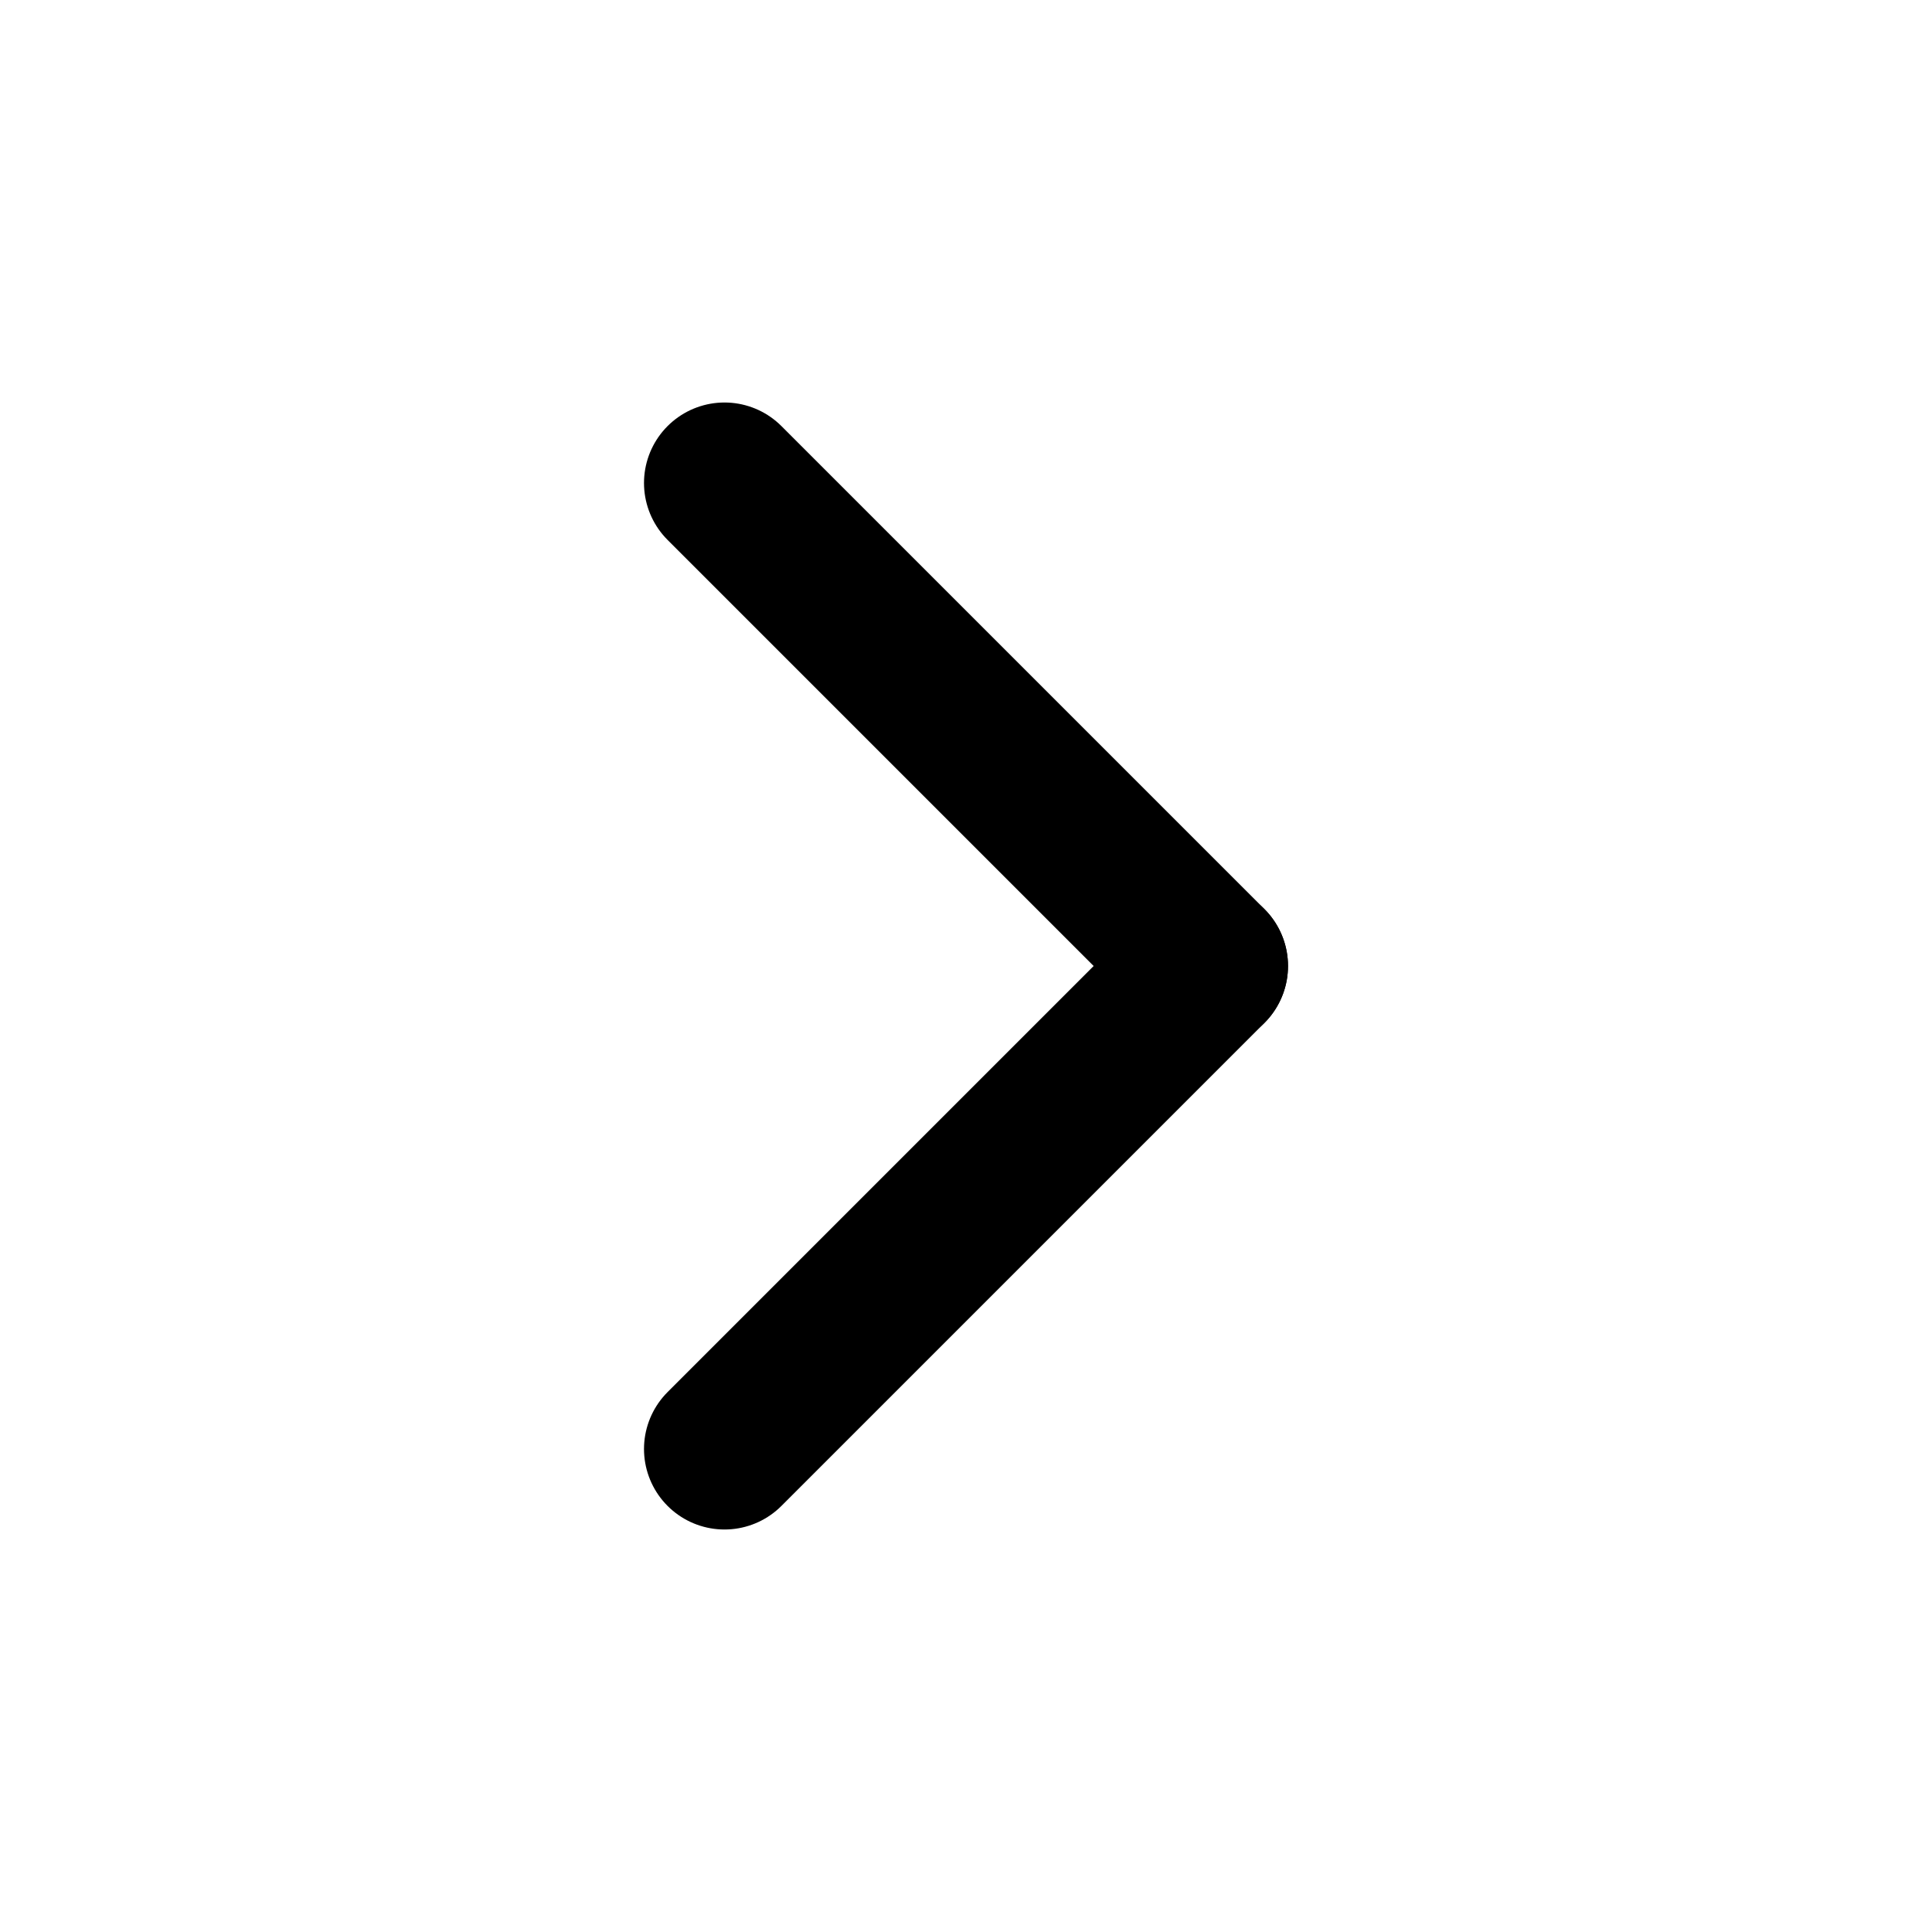
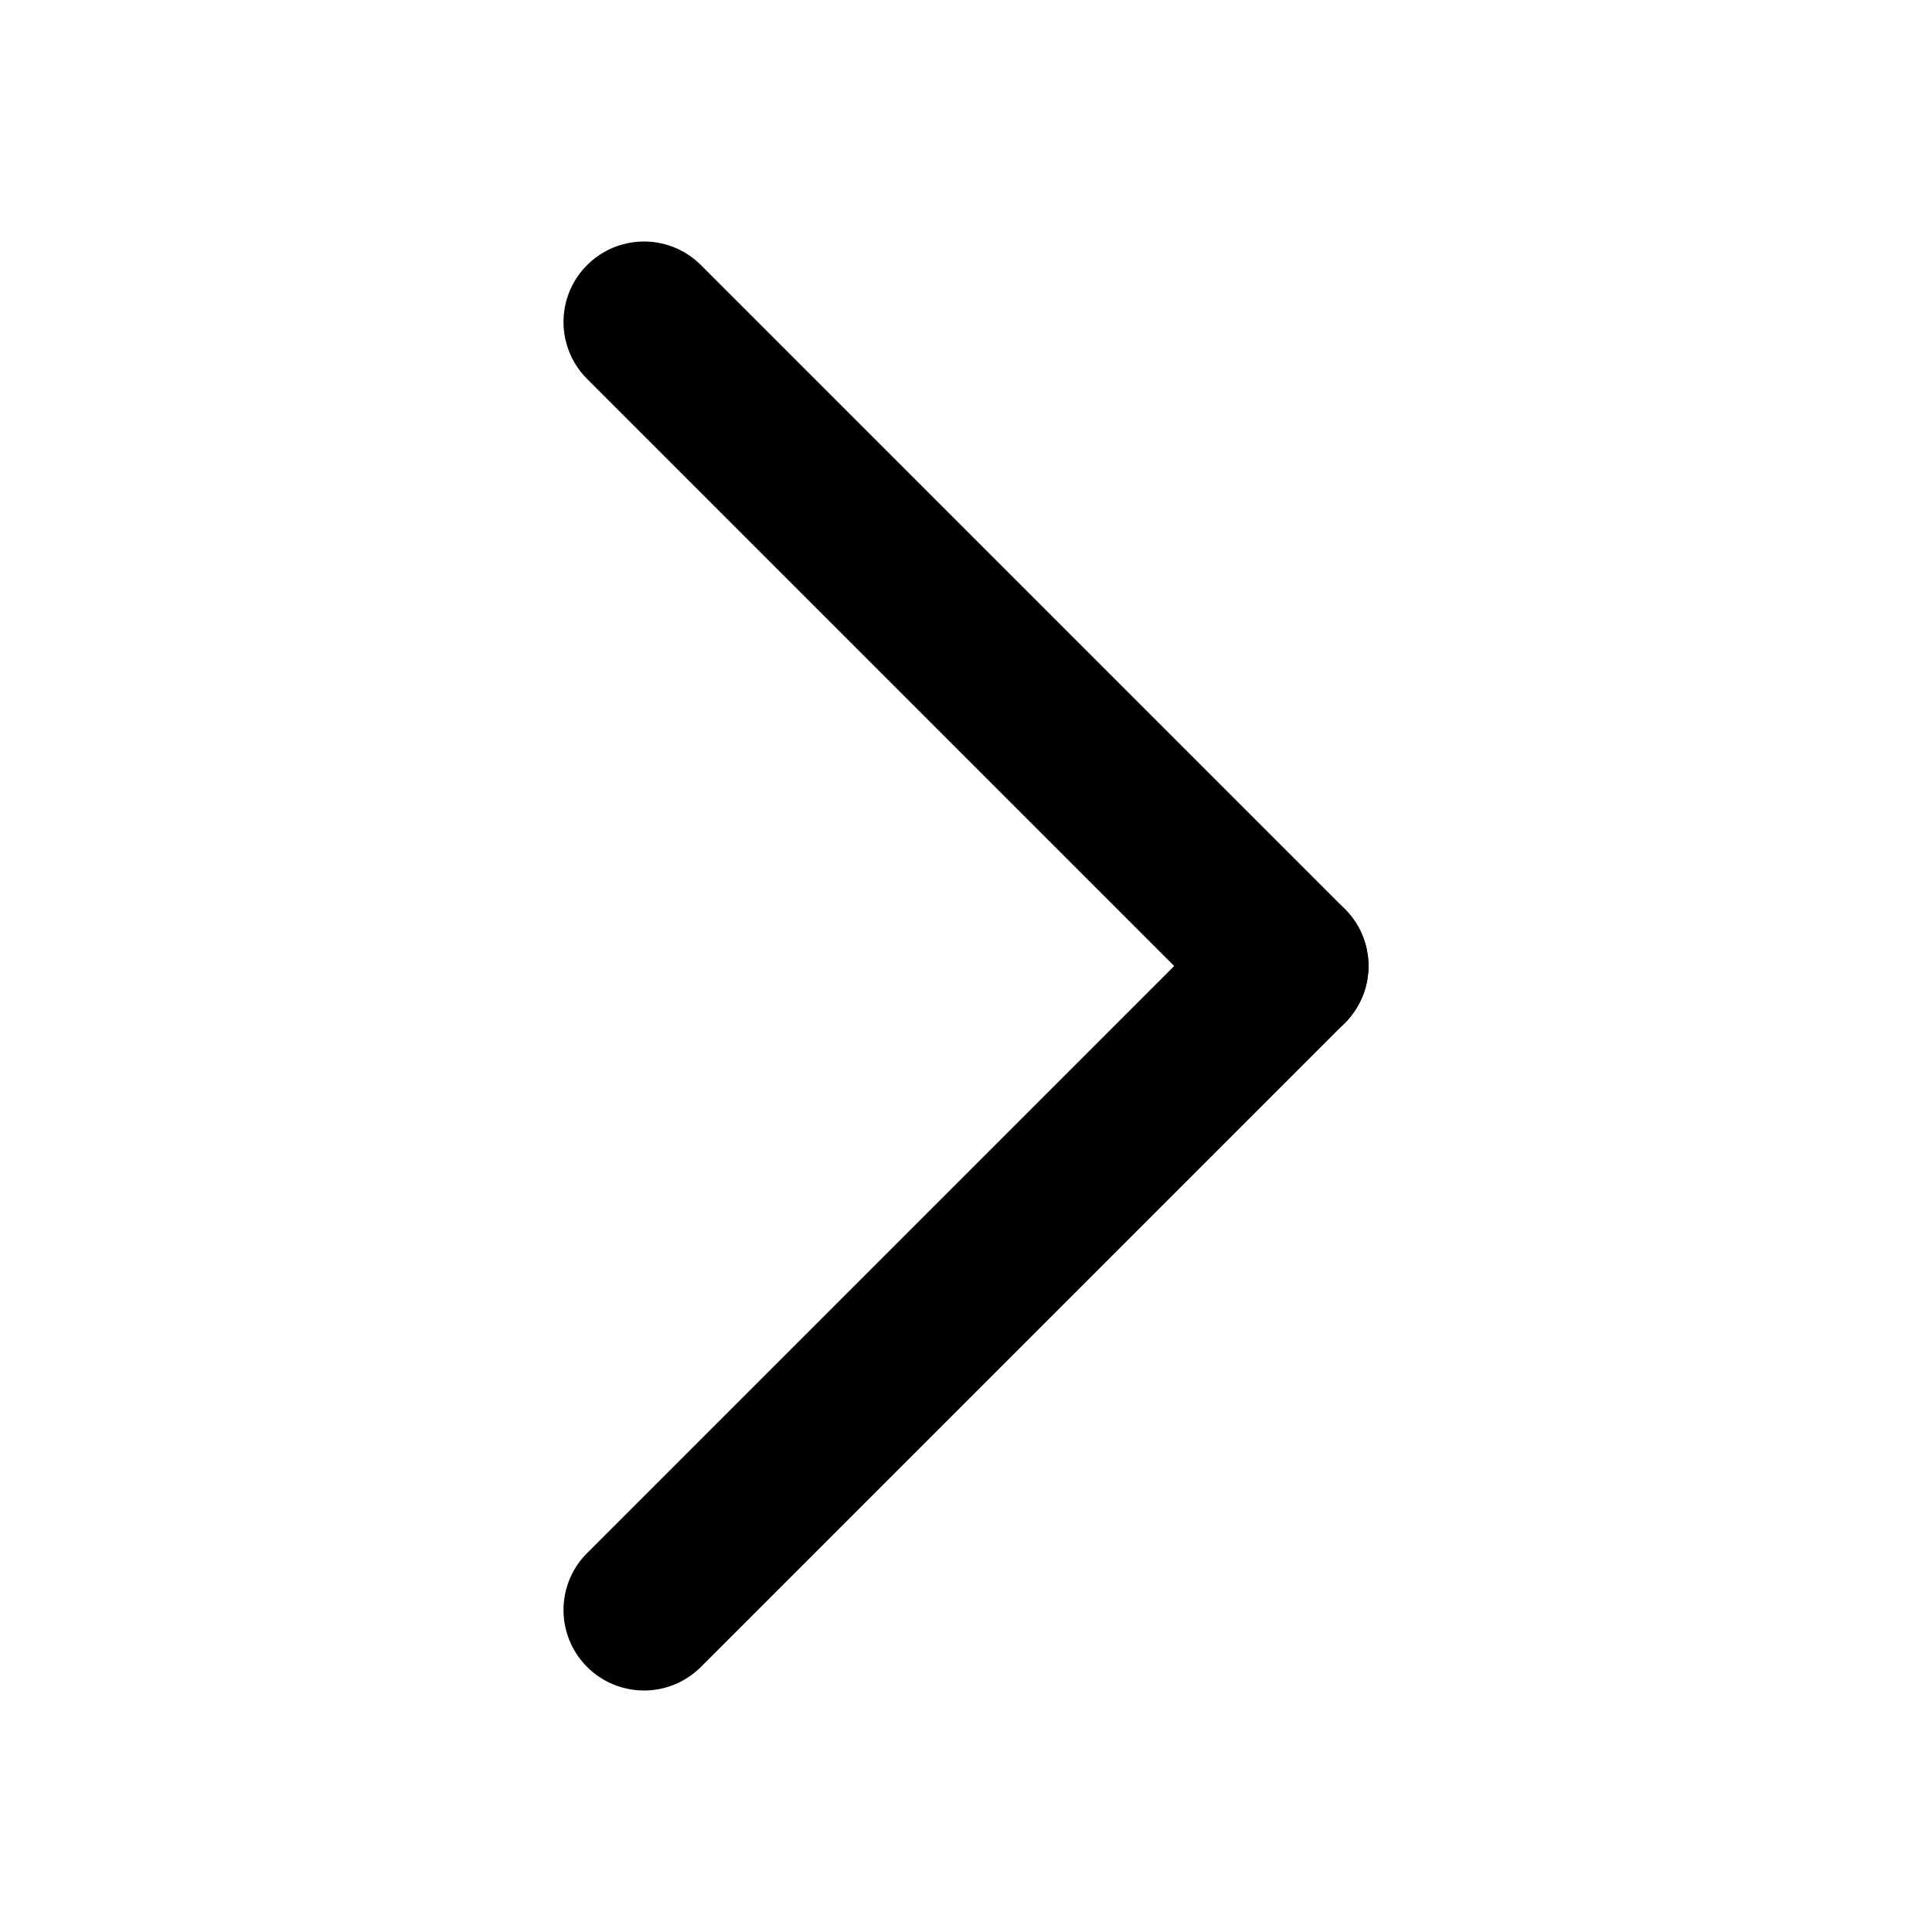
<svg xmlns="http://www.w3.org/2000/svg" width="24" height="24" viewBox="0 0 24 24" fill="none">
-   <path d="M15 12L9 18" stroke="black" stroke-width="2" stroke-linecap="round" />
-   <path d="M15 12L9 6" stroke="black" stroke-width="2" stroke-linecap="round" />
+   <path d="M16 12L8 20" stroke="black" stroke-width="2" stroke-linecap="round" />
+   <path d="M16 12L8 4" stroke="black" stroke-width="2" stroke-linecap="round" />
</svg>
